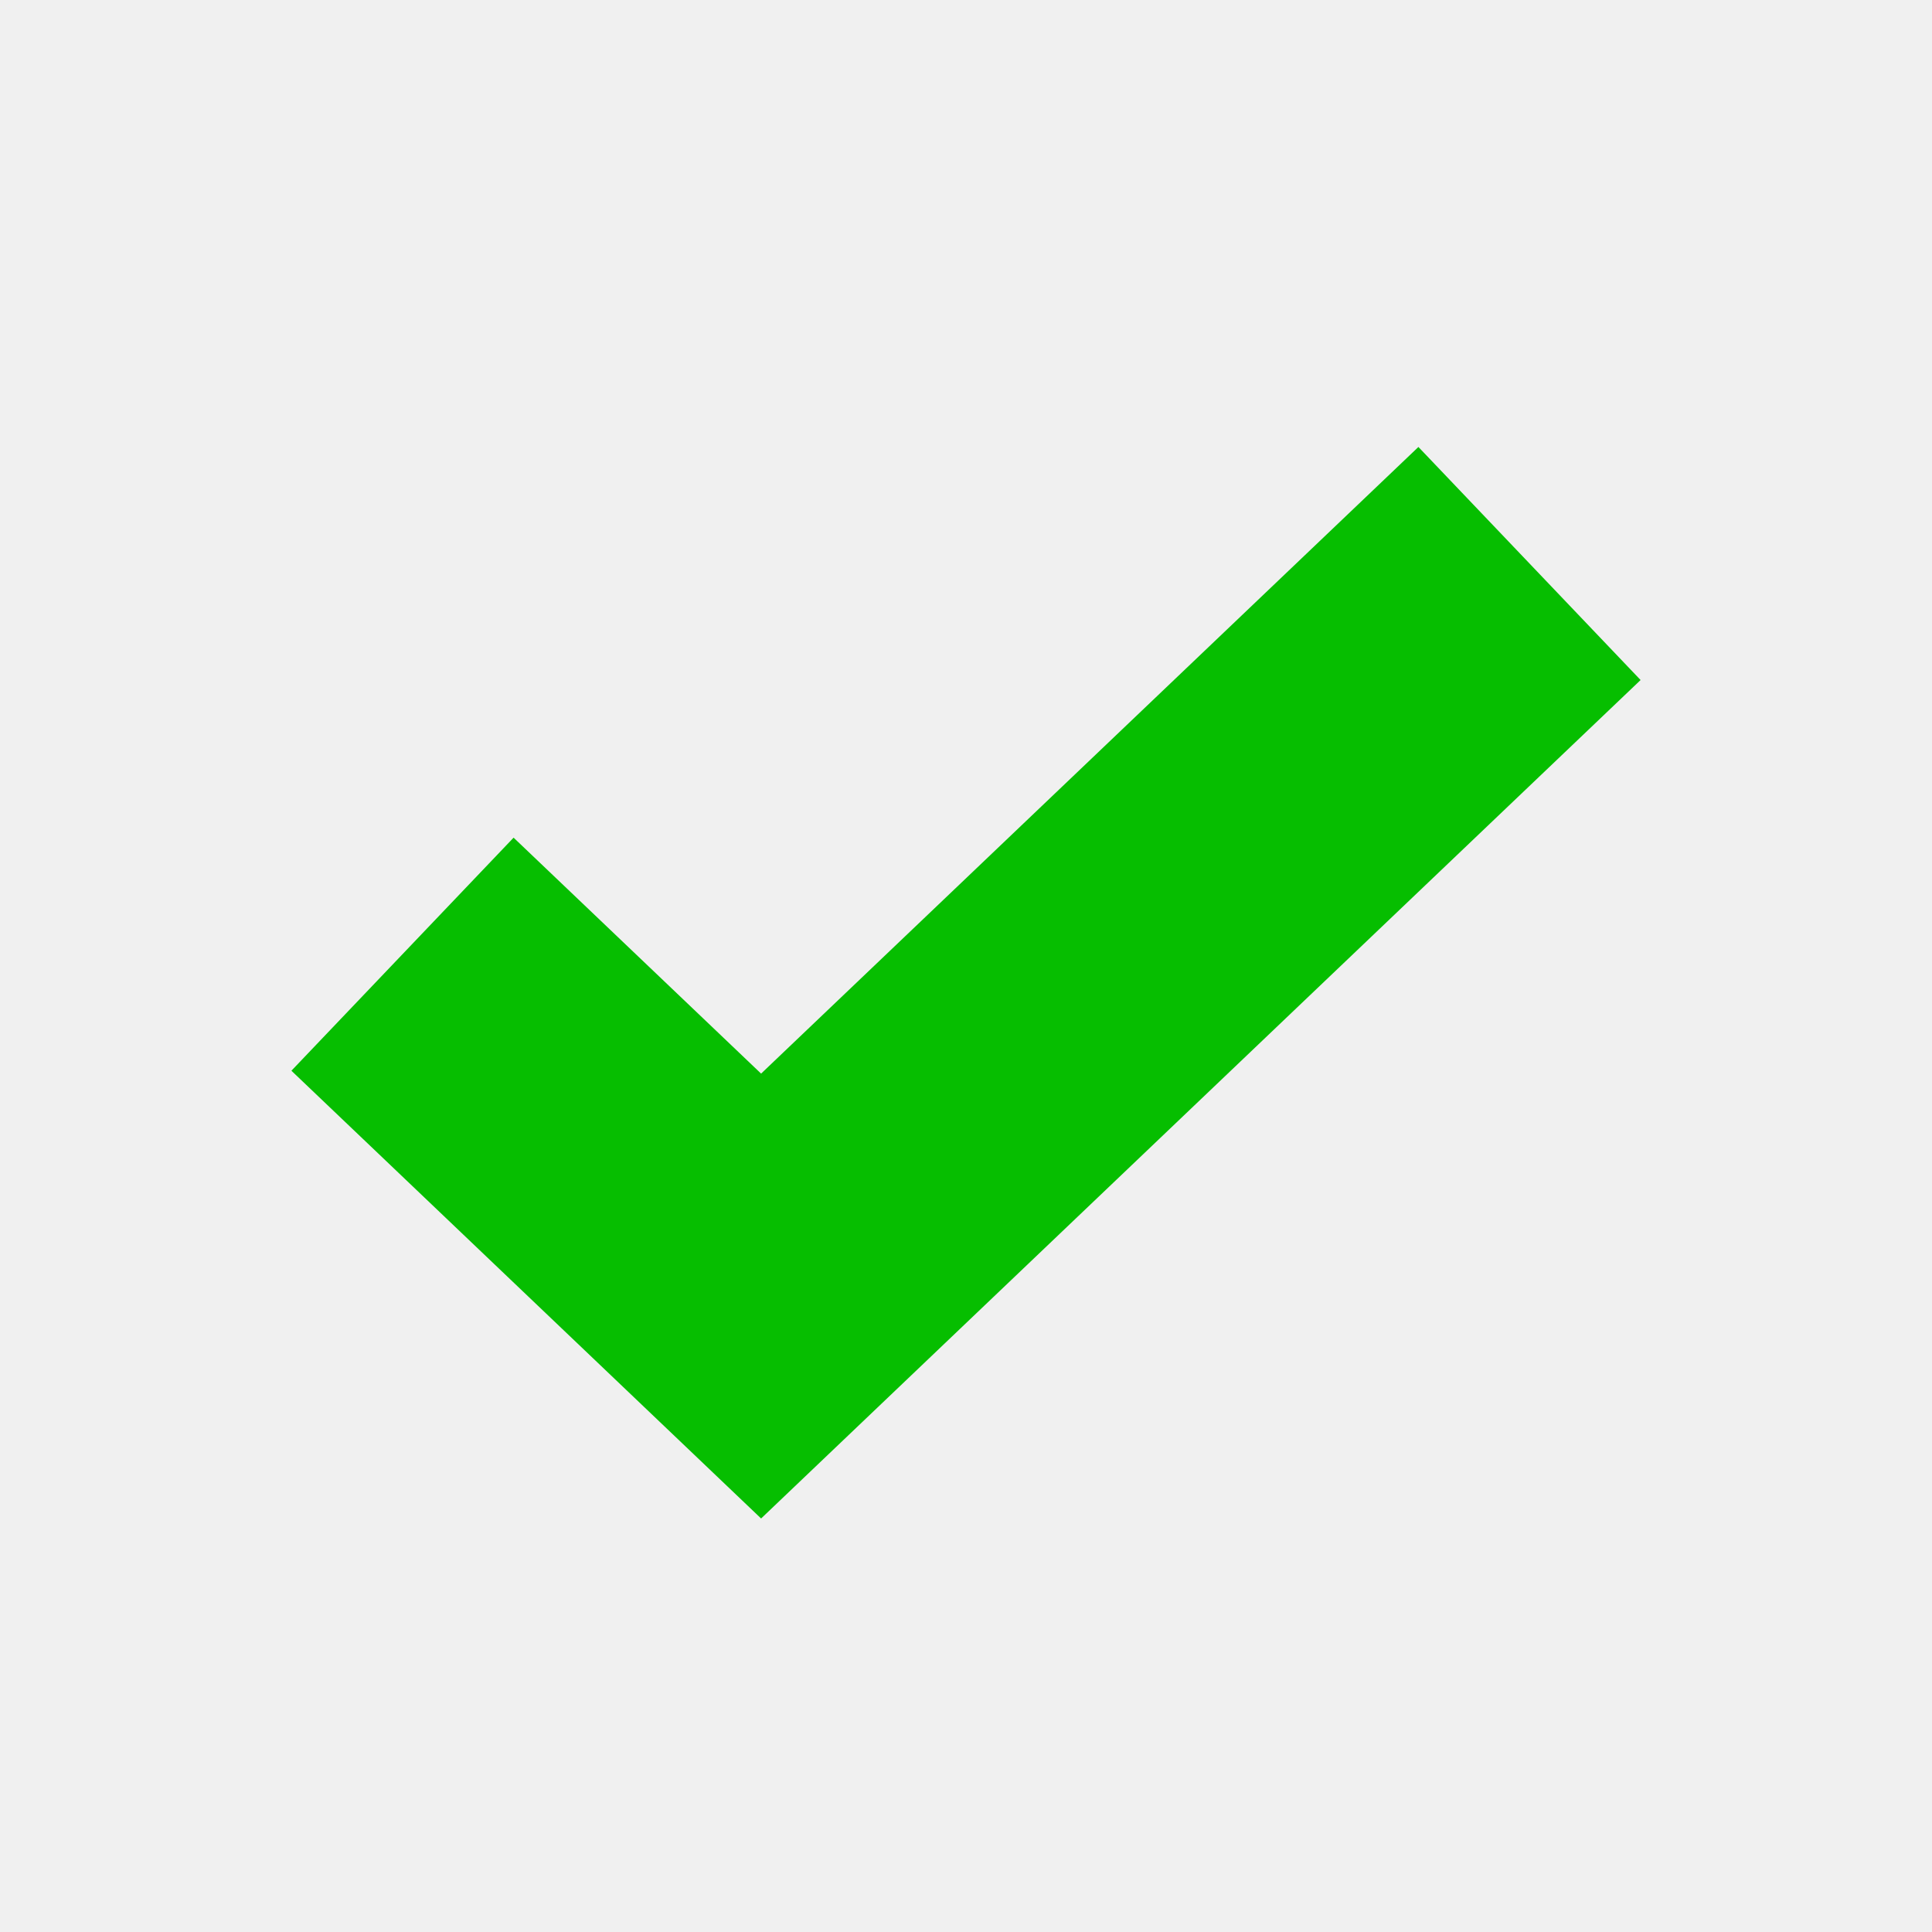
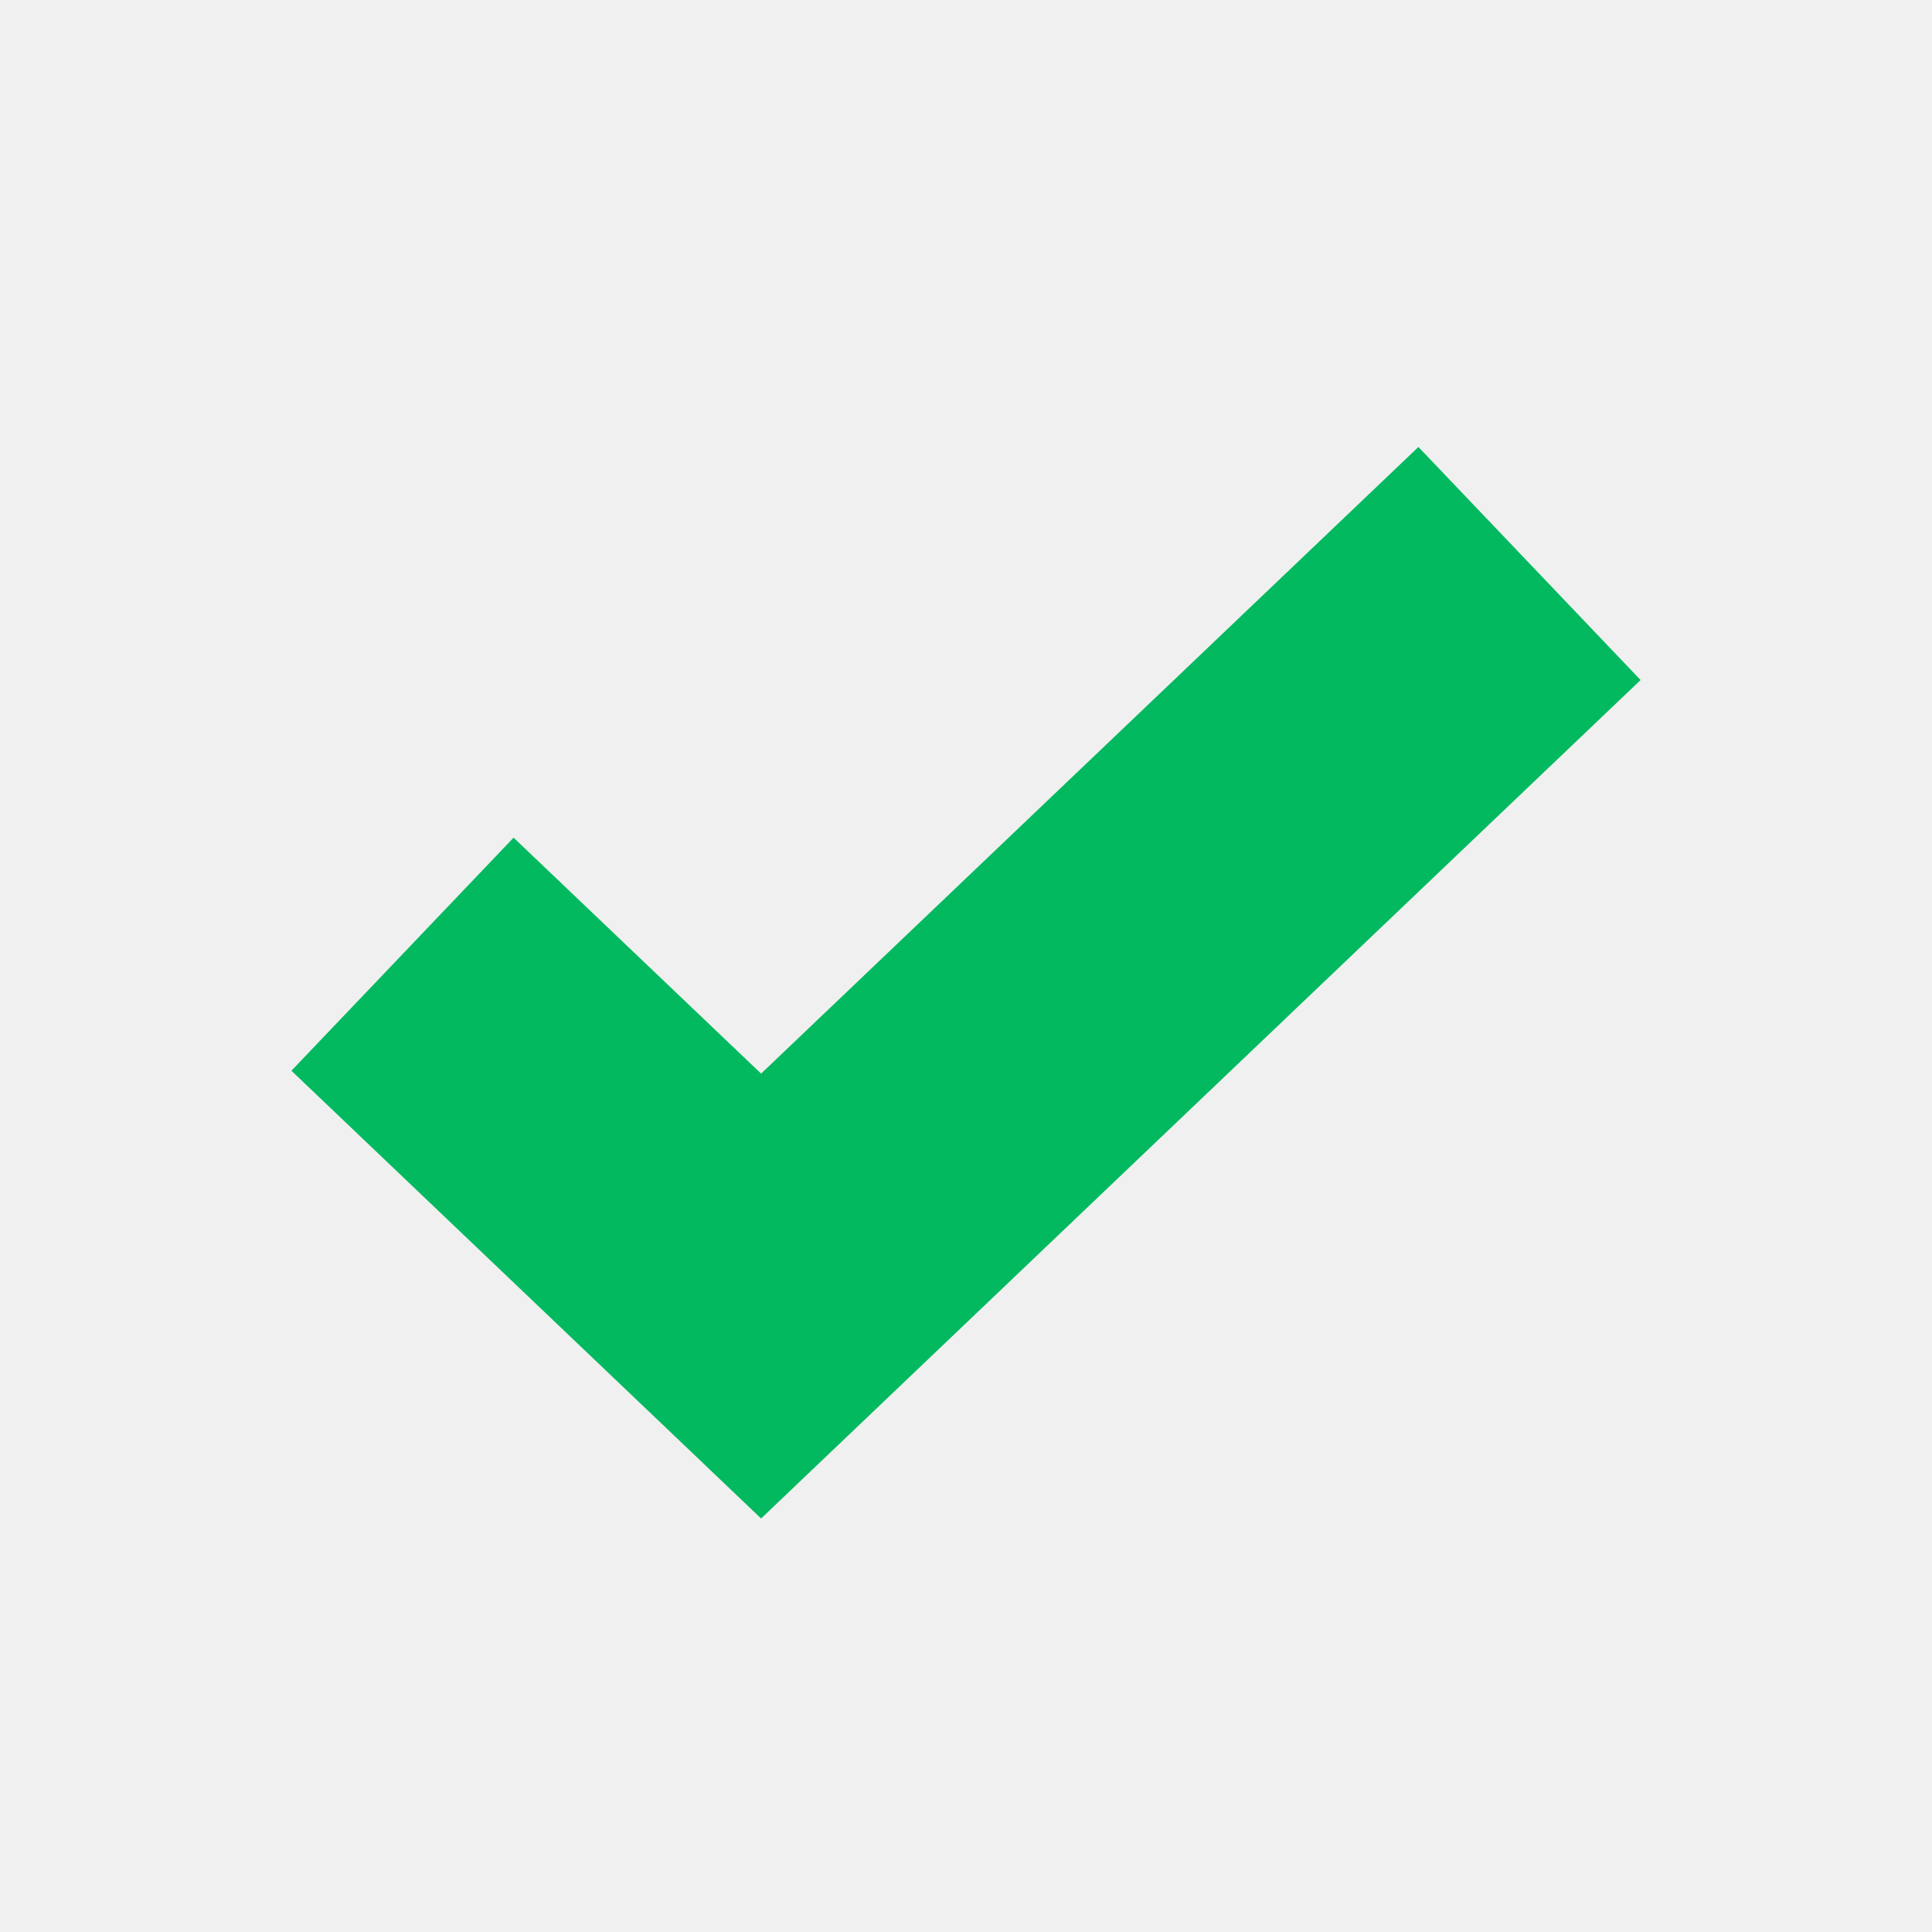
<svg xmlns="http://www.w3.org/2000/svg" width="18" height="18" viewBox="0 0 18 18" fill="none">
  <g clip-path="url(#clip0_3805_31854)">
-     <path d="M3.75 8.89L7.091 12.075L14.25 5.25" stroke="#06BE00" stroke-width="3" />
+     <path d="M3.75 8.89L7.091 12.075L14.25 5.25" stroke="#02b960" stroke-width="3" />
  </g>
  <defs>
    <clipPath id="clip0_3805_31854">
      <rect width="18" height="18" fill="white" />
    </clipPath>
  </defs>
</svg>
